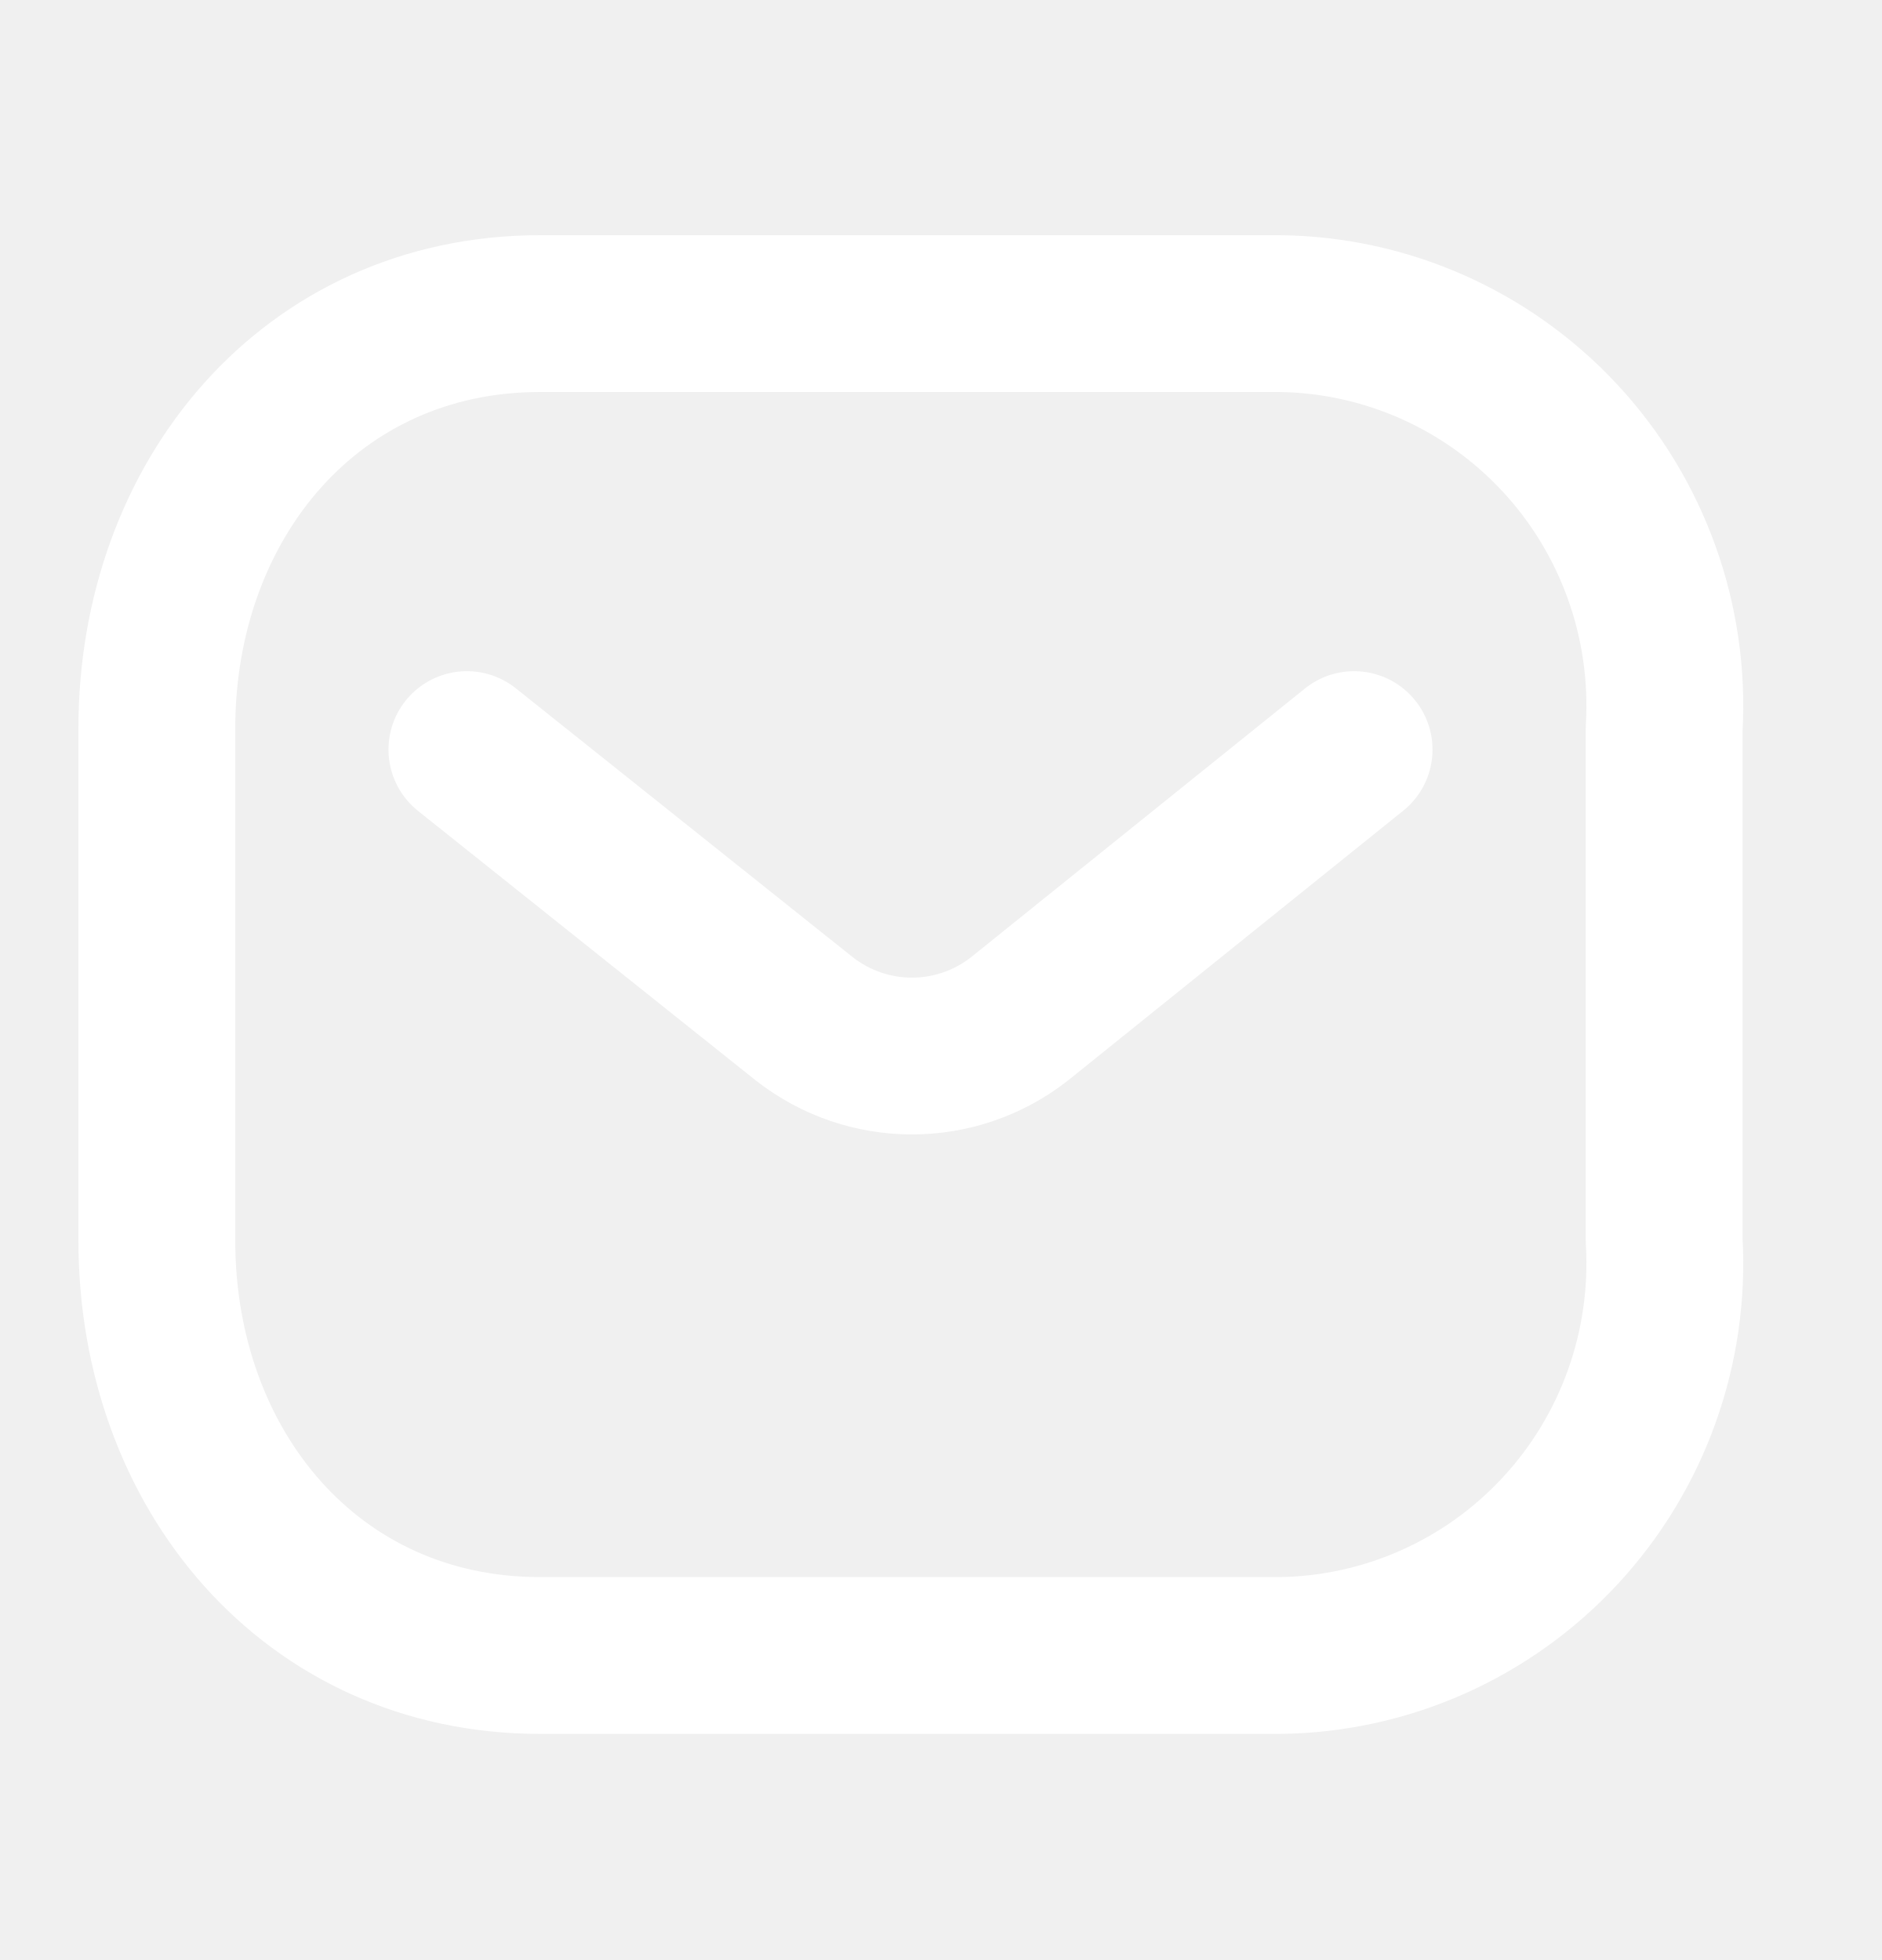
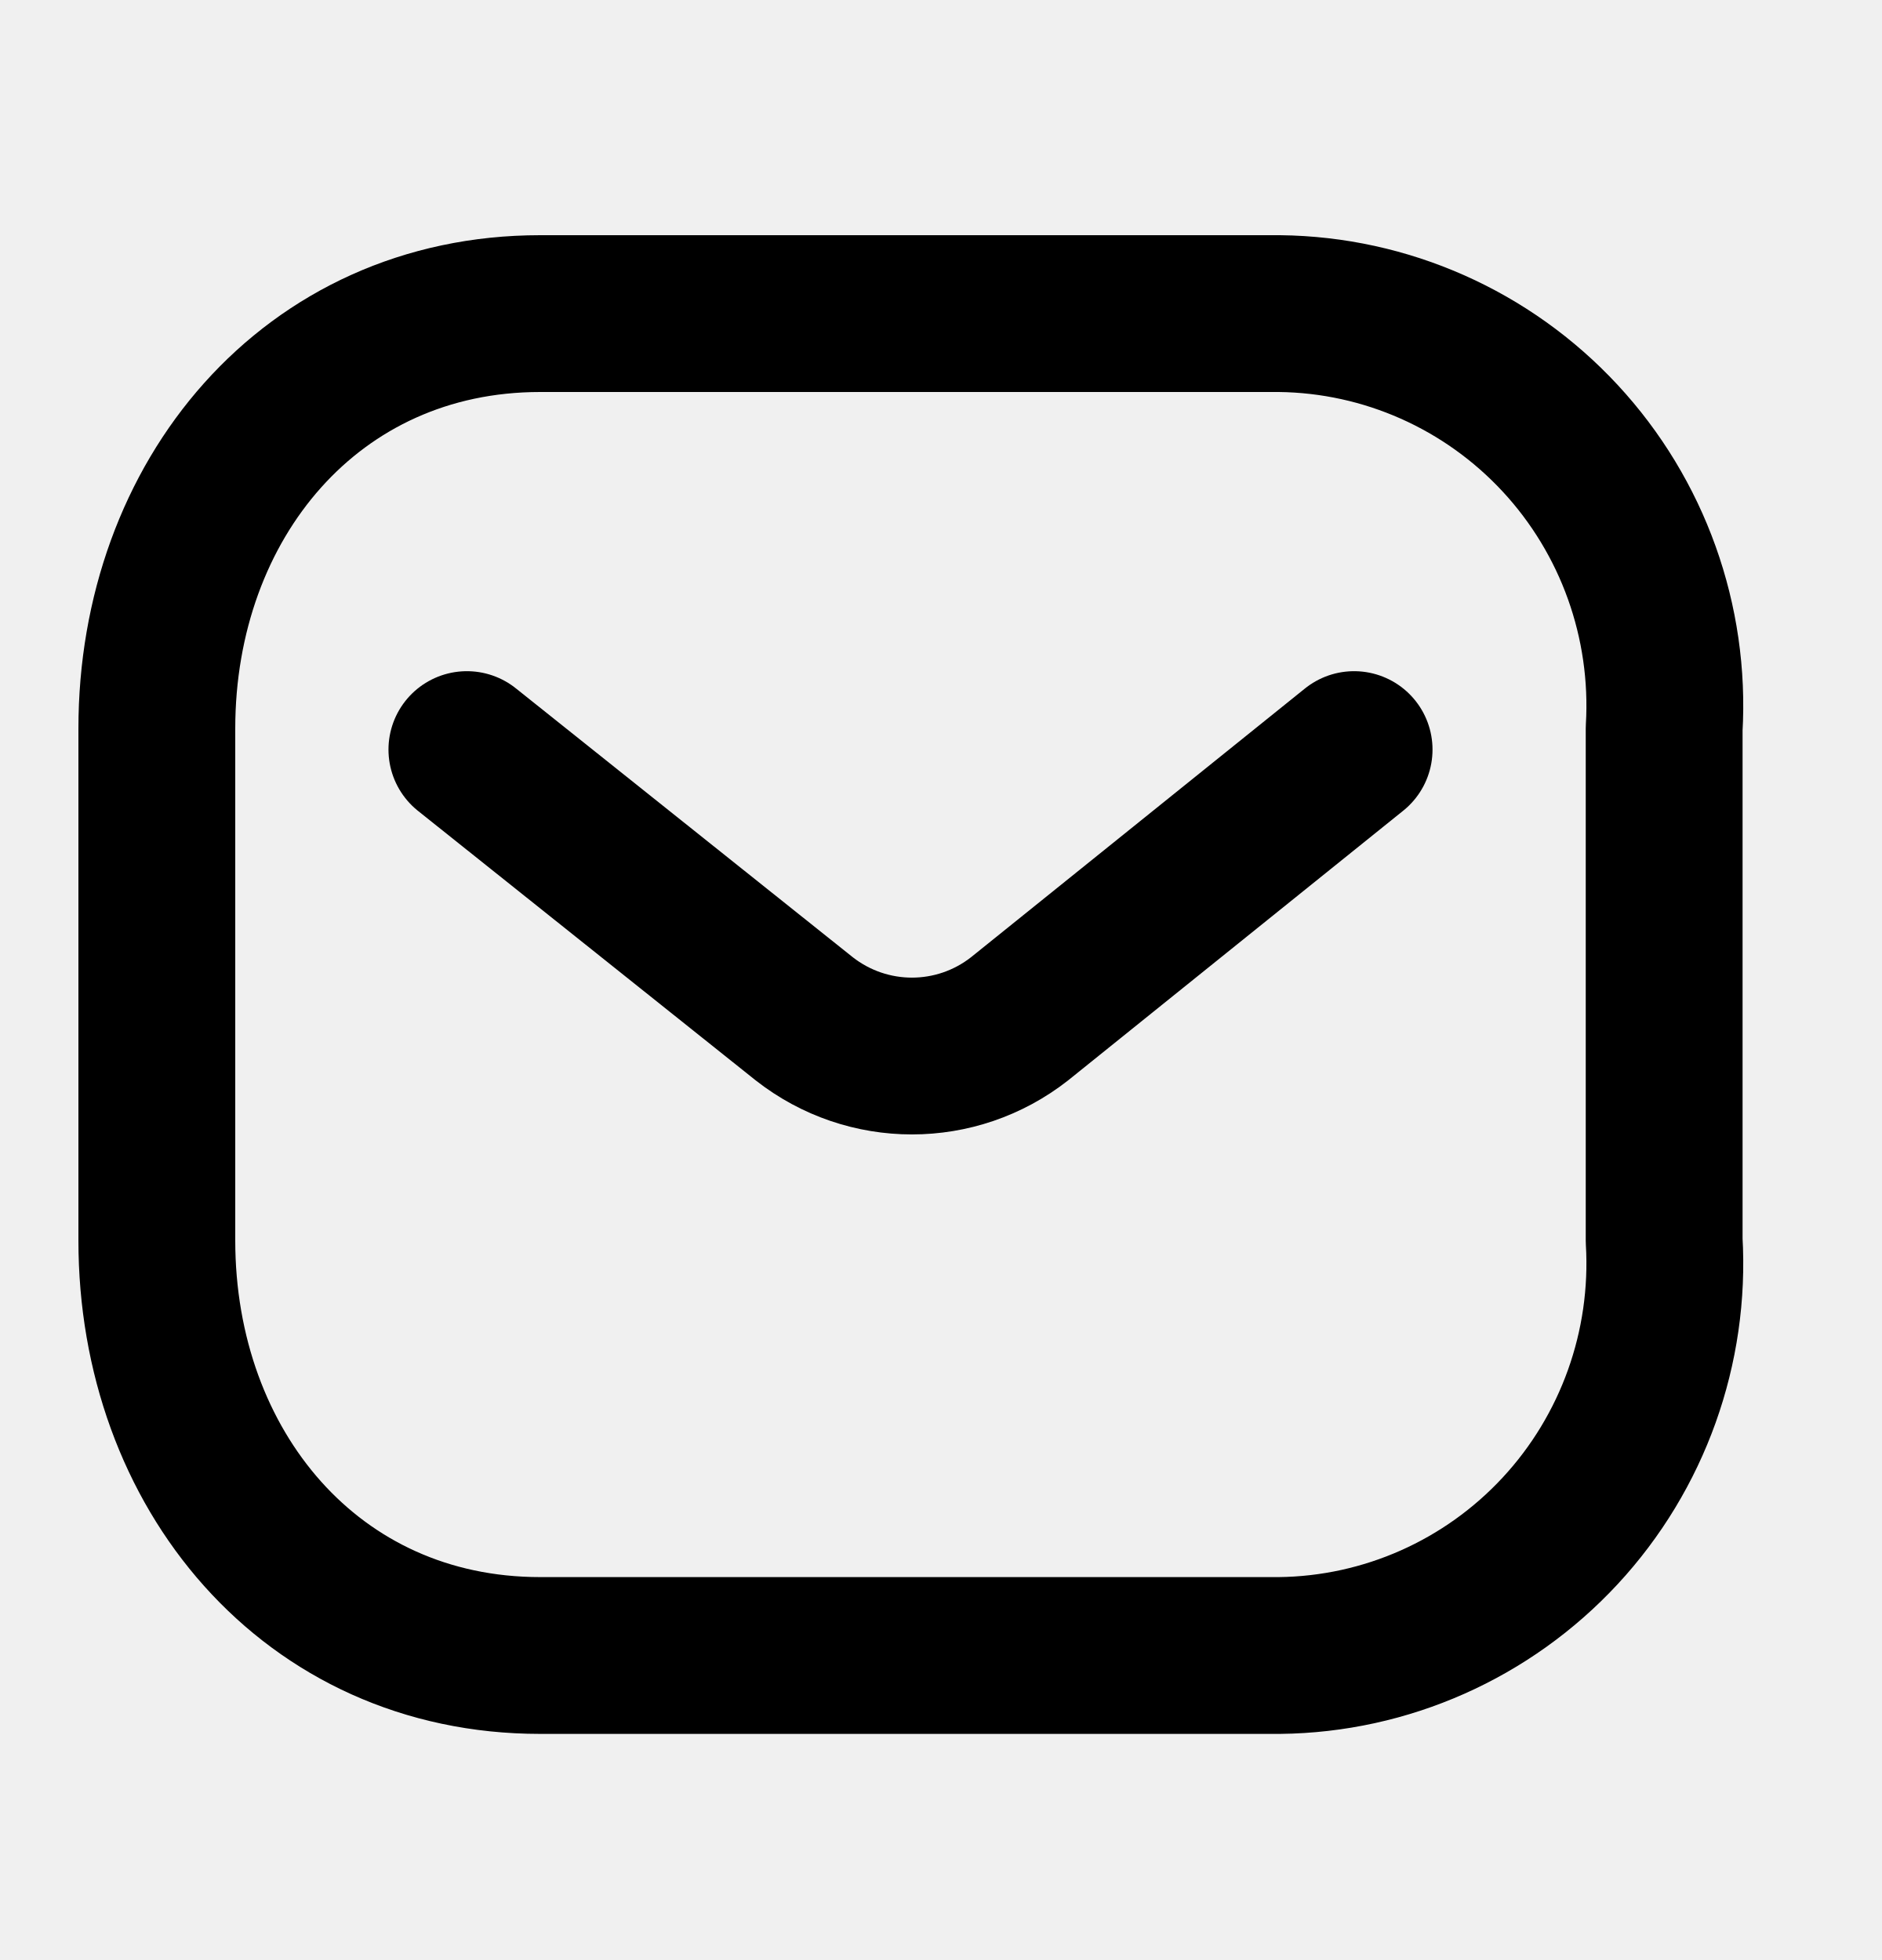
<svg xmlns="http://www.w3.org/2000/svg" width="24" height="25" viewBox="0 0 24 25" fill="none">
-   <path d="M17.268 9.561L13.002 12.995C12.195 13.628 11.064 13.628 10.256 12.995L5.954 9.561" stroke="white" stroke-width="2" stroke-linecap="round" stroke-linejoin="round" />
-   <path fill-rule="evenodd" clip-rule="evenodd" d="M6.888 4H16.316C17.675 4.015 18.969 4.59 19.896 5.59C20.823 6.59 21.302 7.929 21.222 9.294V15.822C21.302 17.187 20.823 18.526 19.896 19.526C18.969 20.526 17.675 21.101 16.316 21.116H6.888C3.968 21.116 2 18.741 2 15.822V9.294C2 6.375 3.968 4 6.888 4Z" stroke="white" stroke-width="2" stroke-linecap="round" stroke-linejoin="round" />
+   <path d="M17.268 9.561L13.002 12.995C12.195 13.628 11.064 13.628 10.256 12.995L5.954 9.561" stroke="currentColor" stroke-width="2" stroke-linecap="round" stroke-linejoin="round" />
+   <path fill-rule="evenodd" clip-rule="evenodd" d="M6.888 4H16.316C17.675 4.015 18.969 4.59 19.896 5.59C20.823 6.59 21.302 7.929 21.222 9.294V15.822C21.302 17.187 20.823 18.526 19.896 19.526C18.969 20.526 17.675 21.101 16.316 21.116H6.888C3.968 21.116 2 18.741 2 15.822V9.294C2 6.375 3.968 4 6.888 4Z" stroke="currentColor" stroke-width="2" stroke-linecap="round" stroke-linejoin="round" />
</svg>
